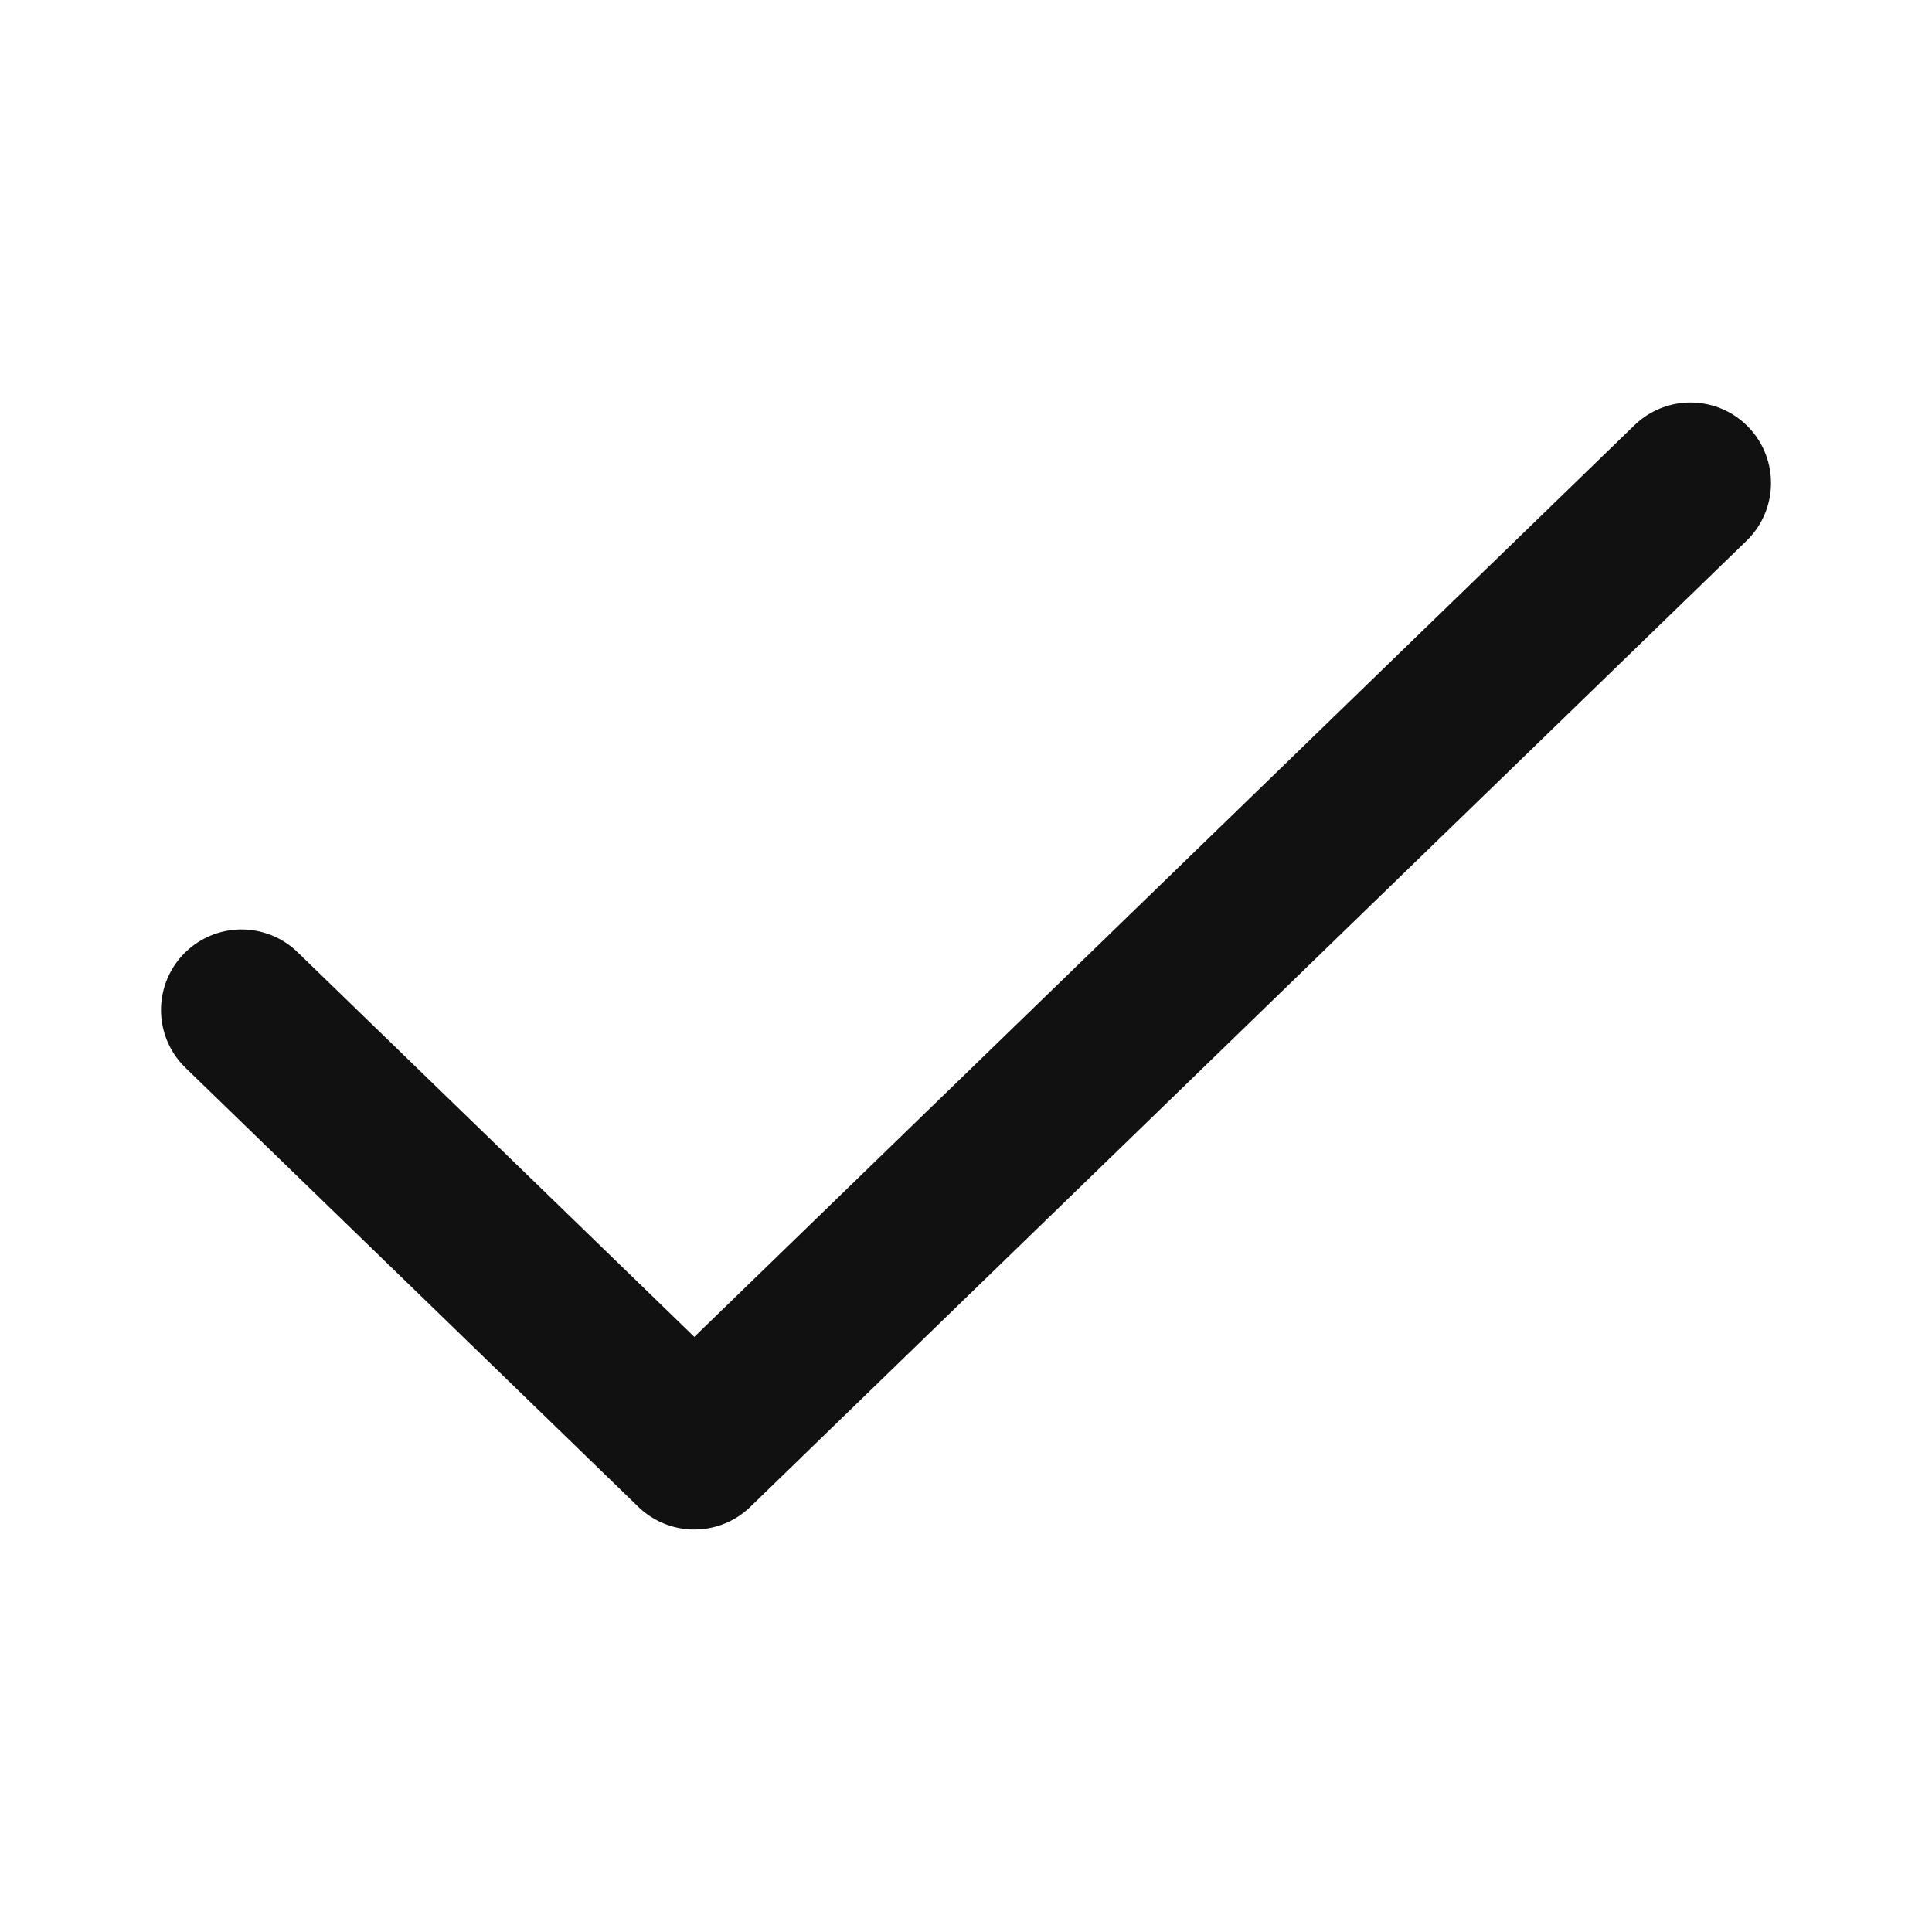
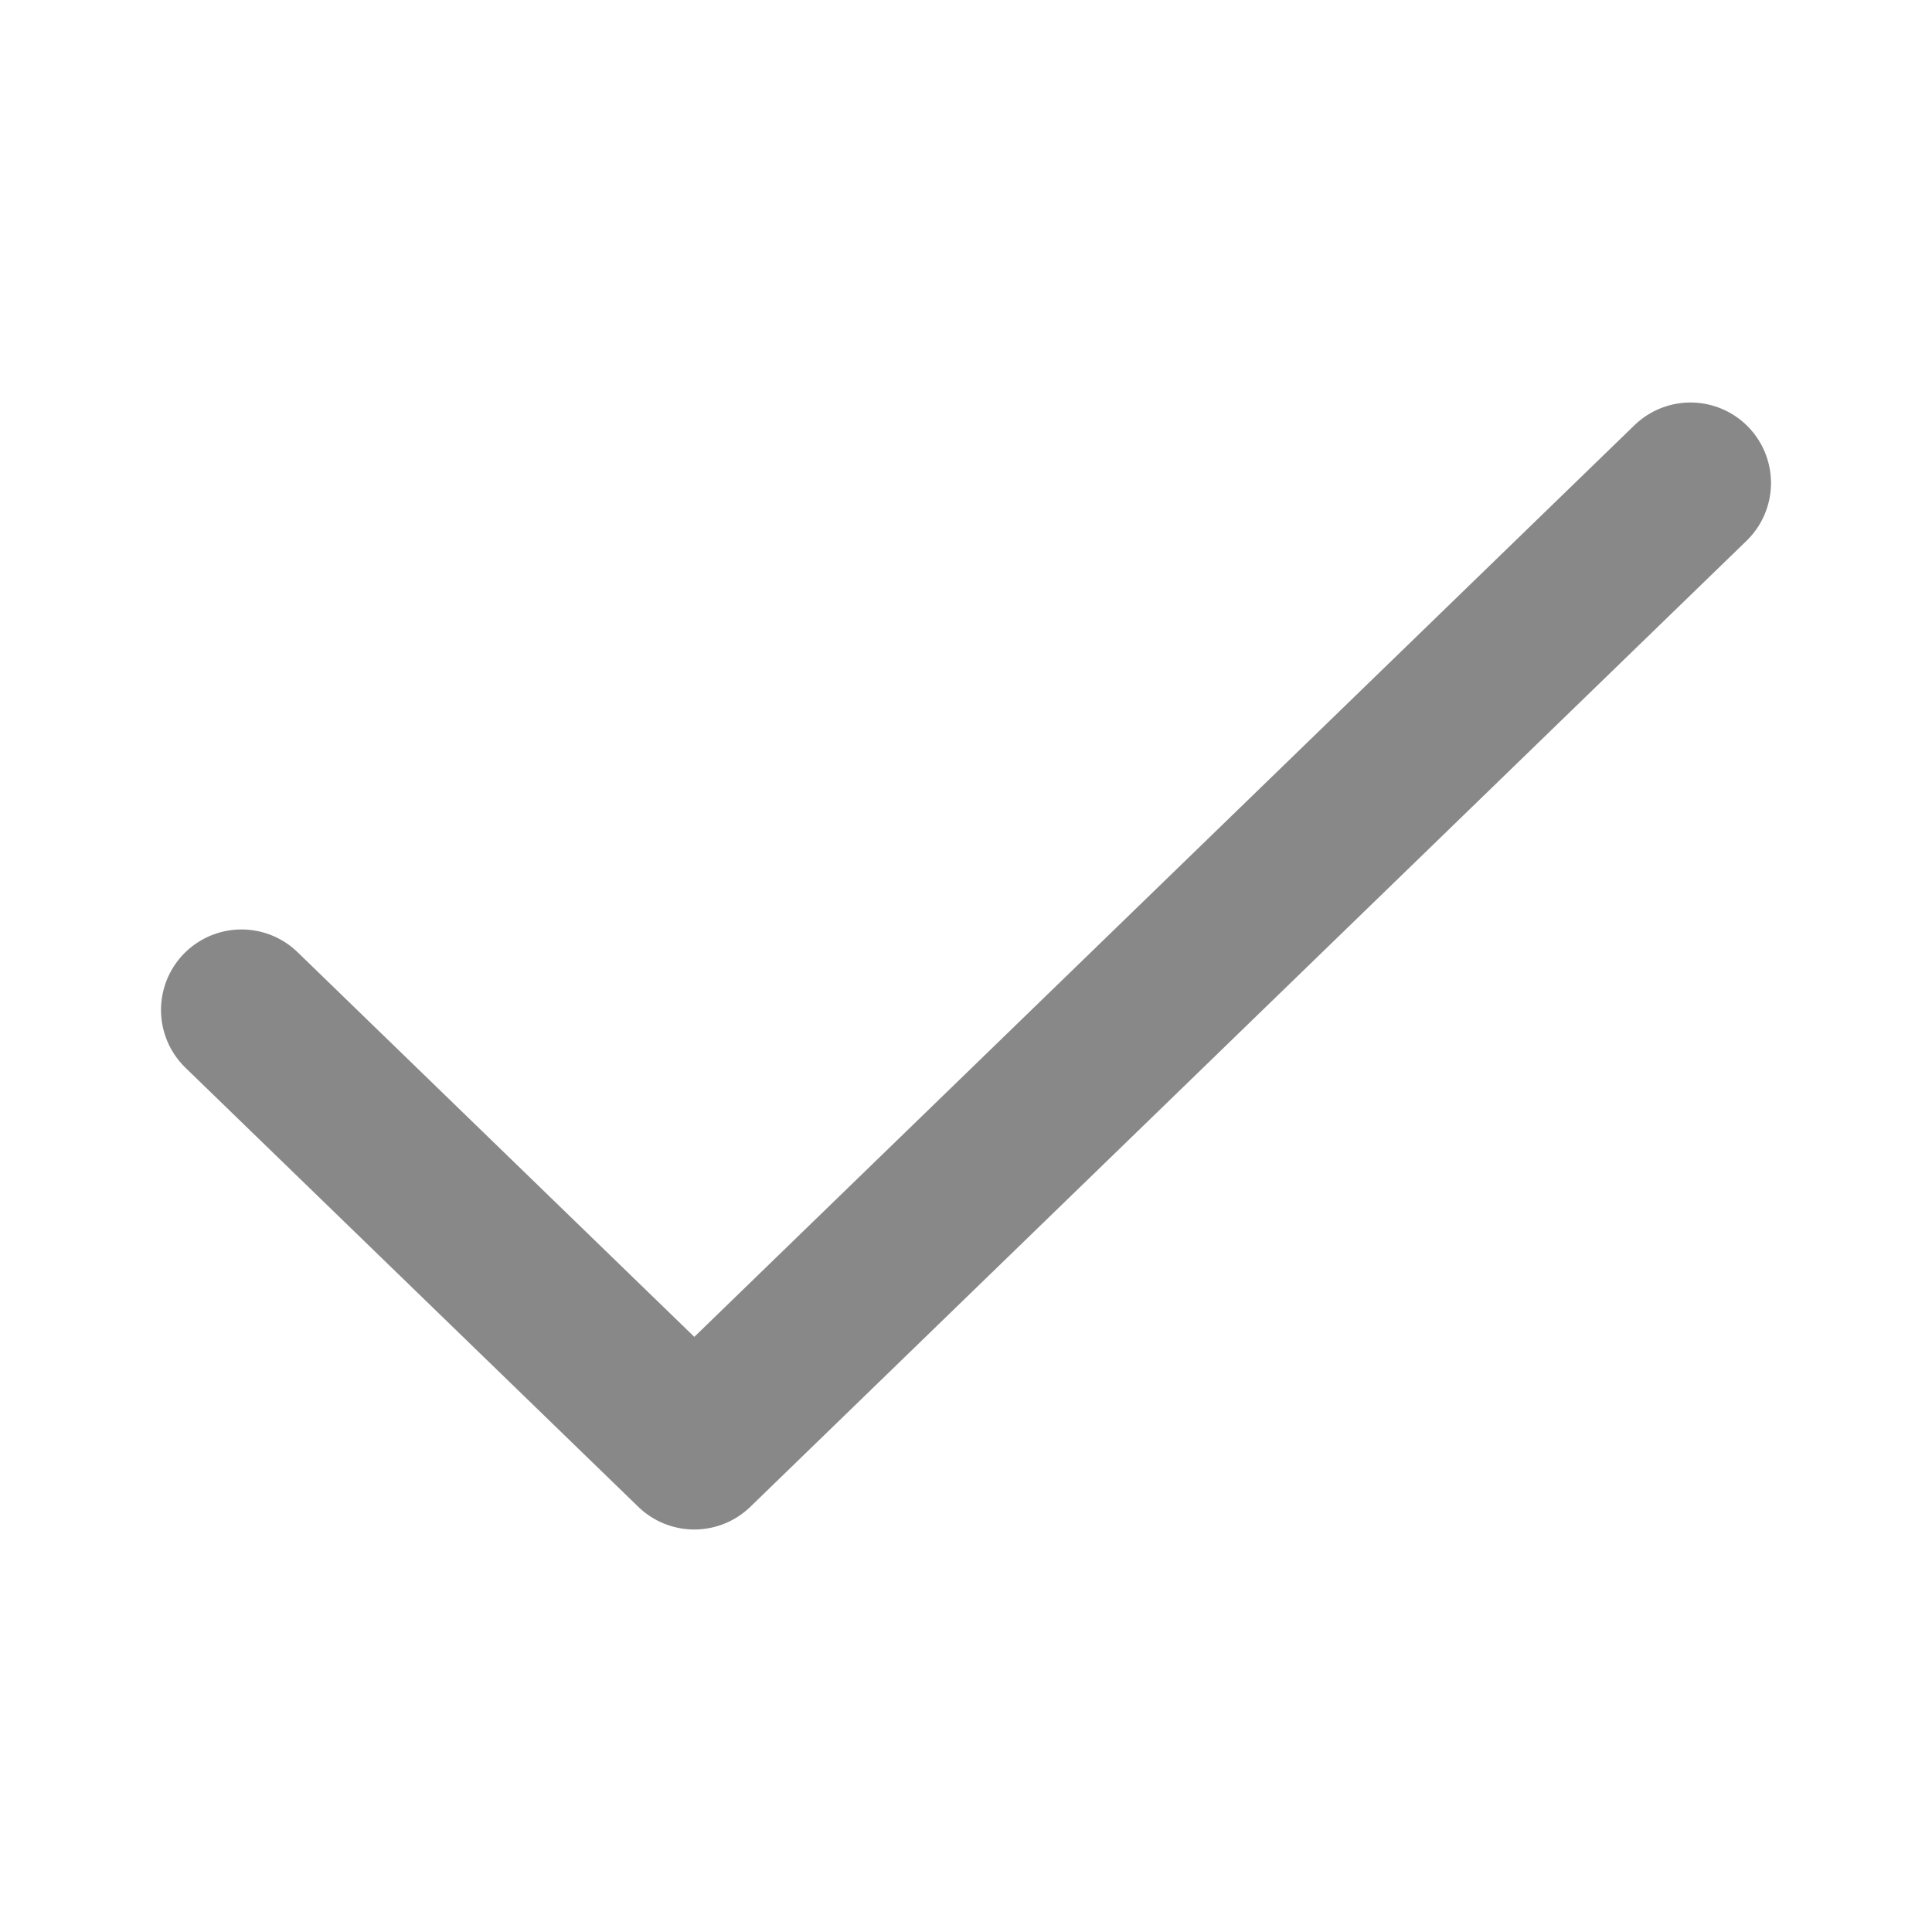
<svg xmlns="http://www.w3.org/2000/svg" width="24" height="24" viewBox="0 0 24 24" fill="none">
-   <path d="M21 6L8.625 18L3 12.546" stroke="#111111" stroke-width="2" stroke-linecap="round" stroke-linejoin="round" />
+   <path d="M21 6L8.625 18L3 12.546" stroke="#888888" stroke-width="2" stroke-linecap="round" stroke-linejoin="round" />
</svg>
